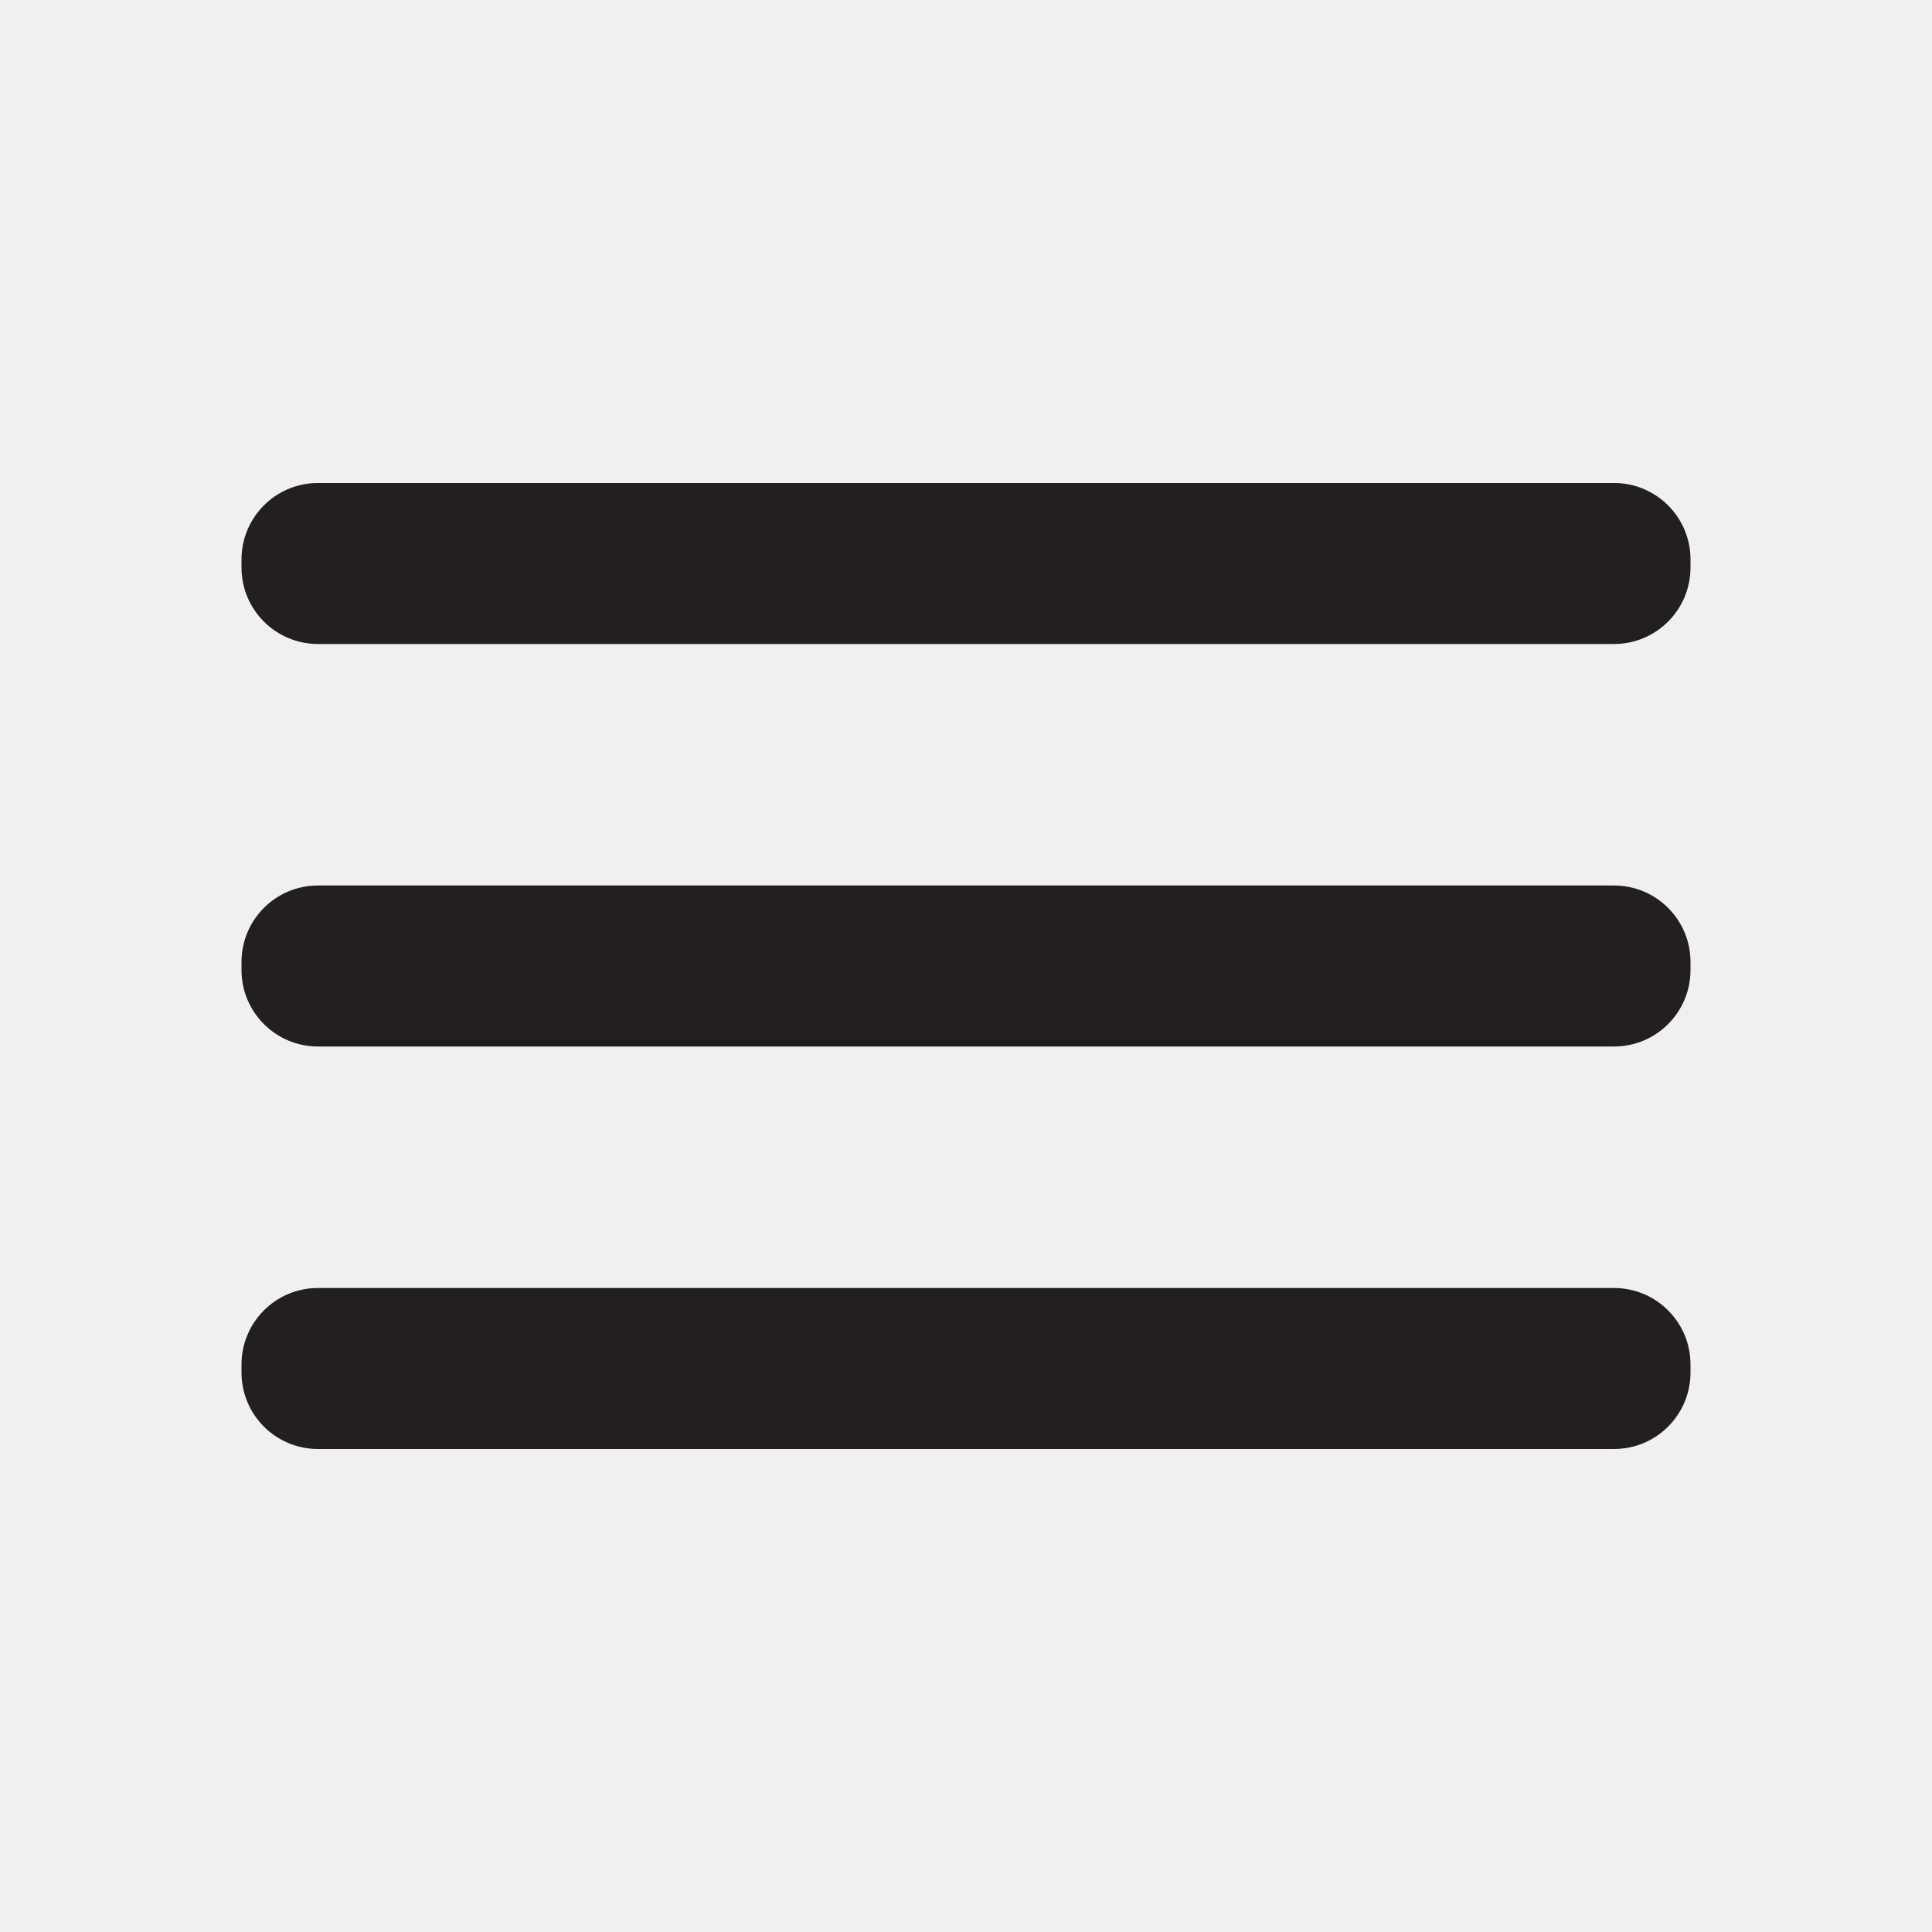
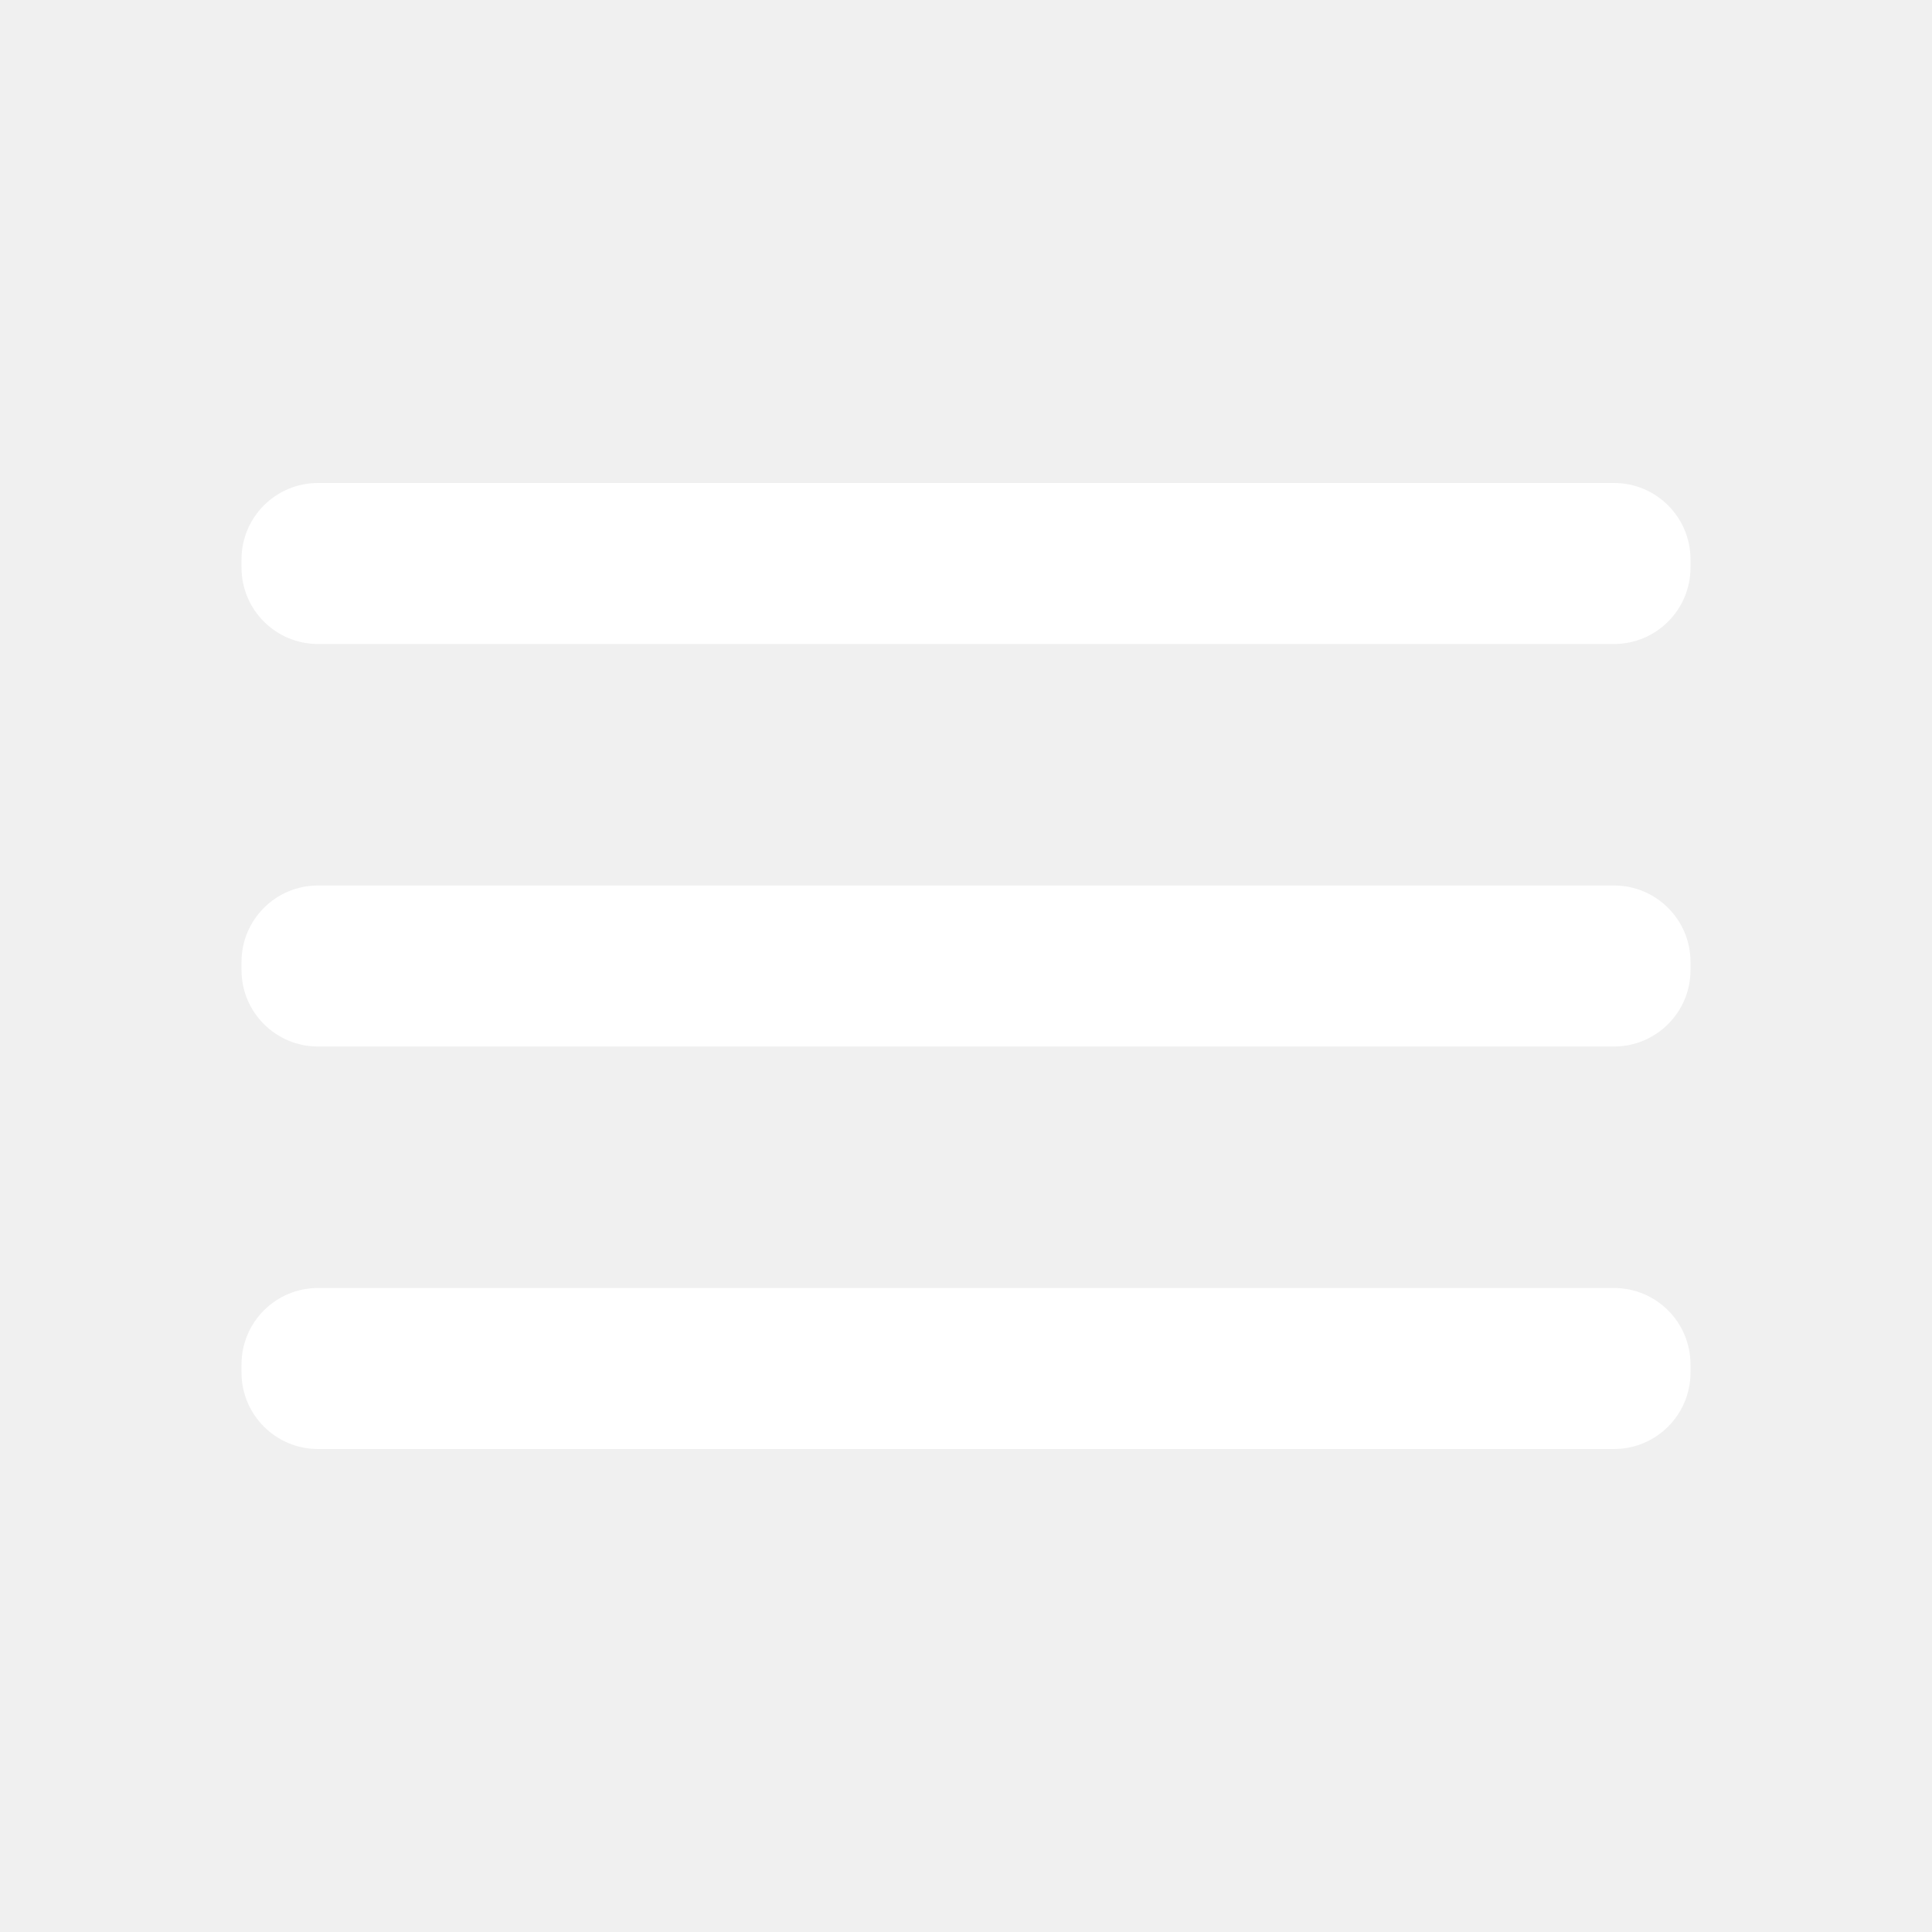
- <svg xmlns="http://www.w3.org/2000/svg" viewBox="0 0 24 24" width="22">
+ <svg xmlns="http://www.w3.org/2000/svg" viewBox="0 0 24 24" width="22" fill="#fff">
  <path d="m0 0h24v24h-24z" fill="#fff" opacity="0" transform="matrix(-1 0 0 -1 24 24)" />
-   <g fill="#231f20">
+   <g fill="#fff">
    <rect height="2" rx=".95" width="18" x="3" y="11" />
    <rect height="2" rx=".95" width="18" x="3" y="16" />
    <rect height="2" rx=".95" width="18" x="3" y="6" />
  </g>
</svg>
